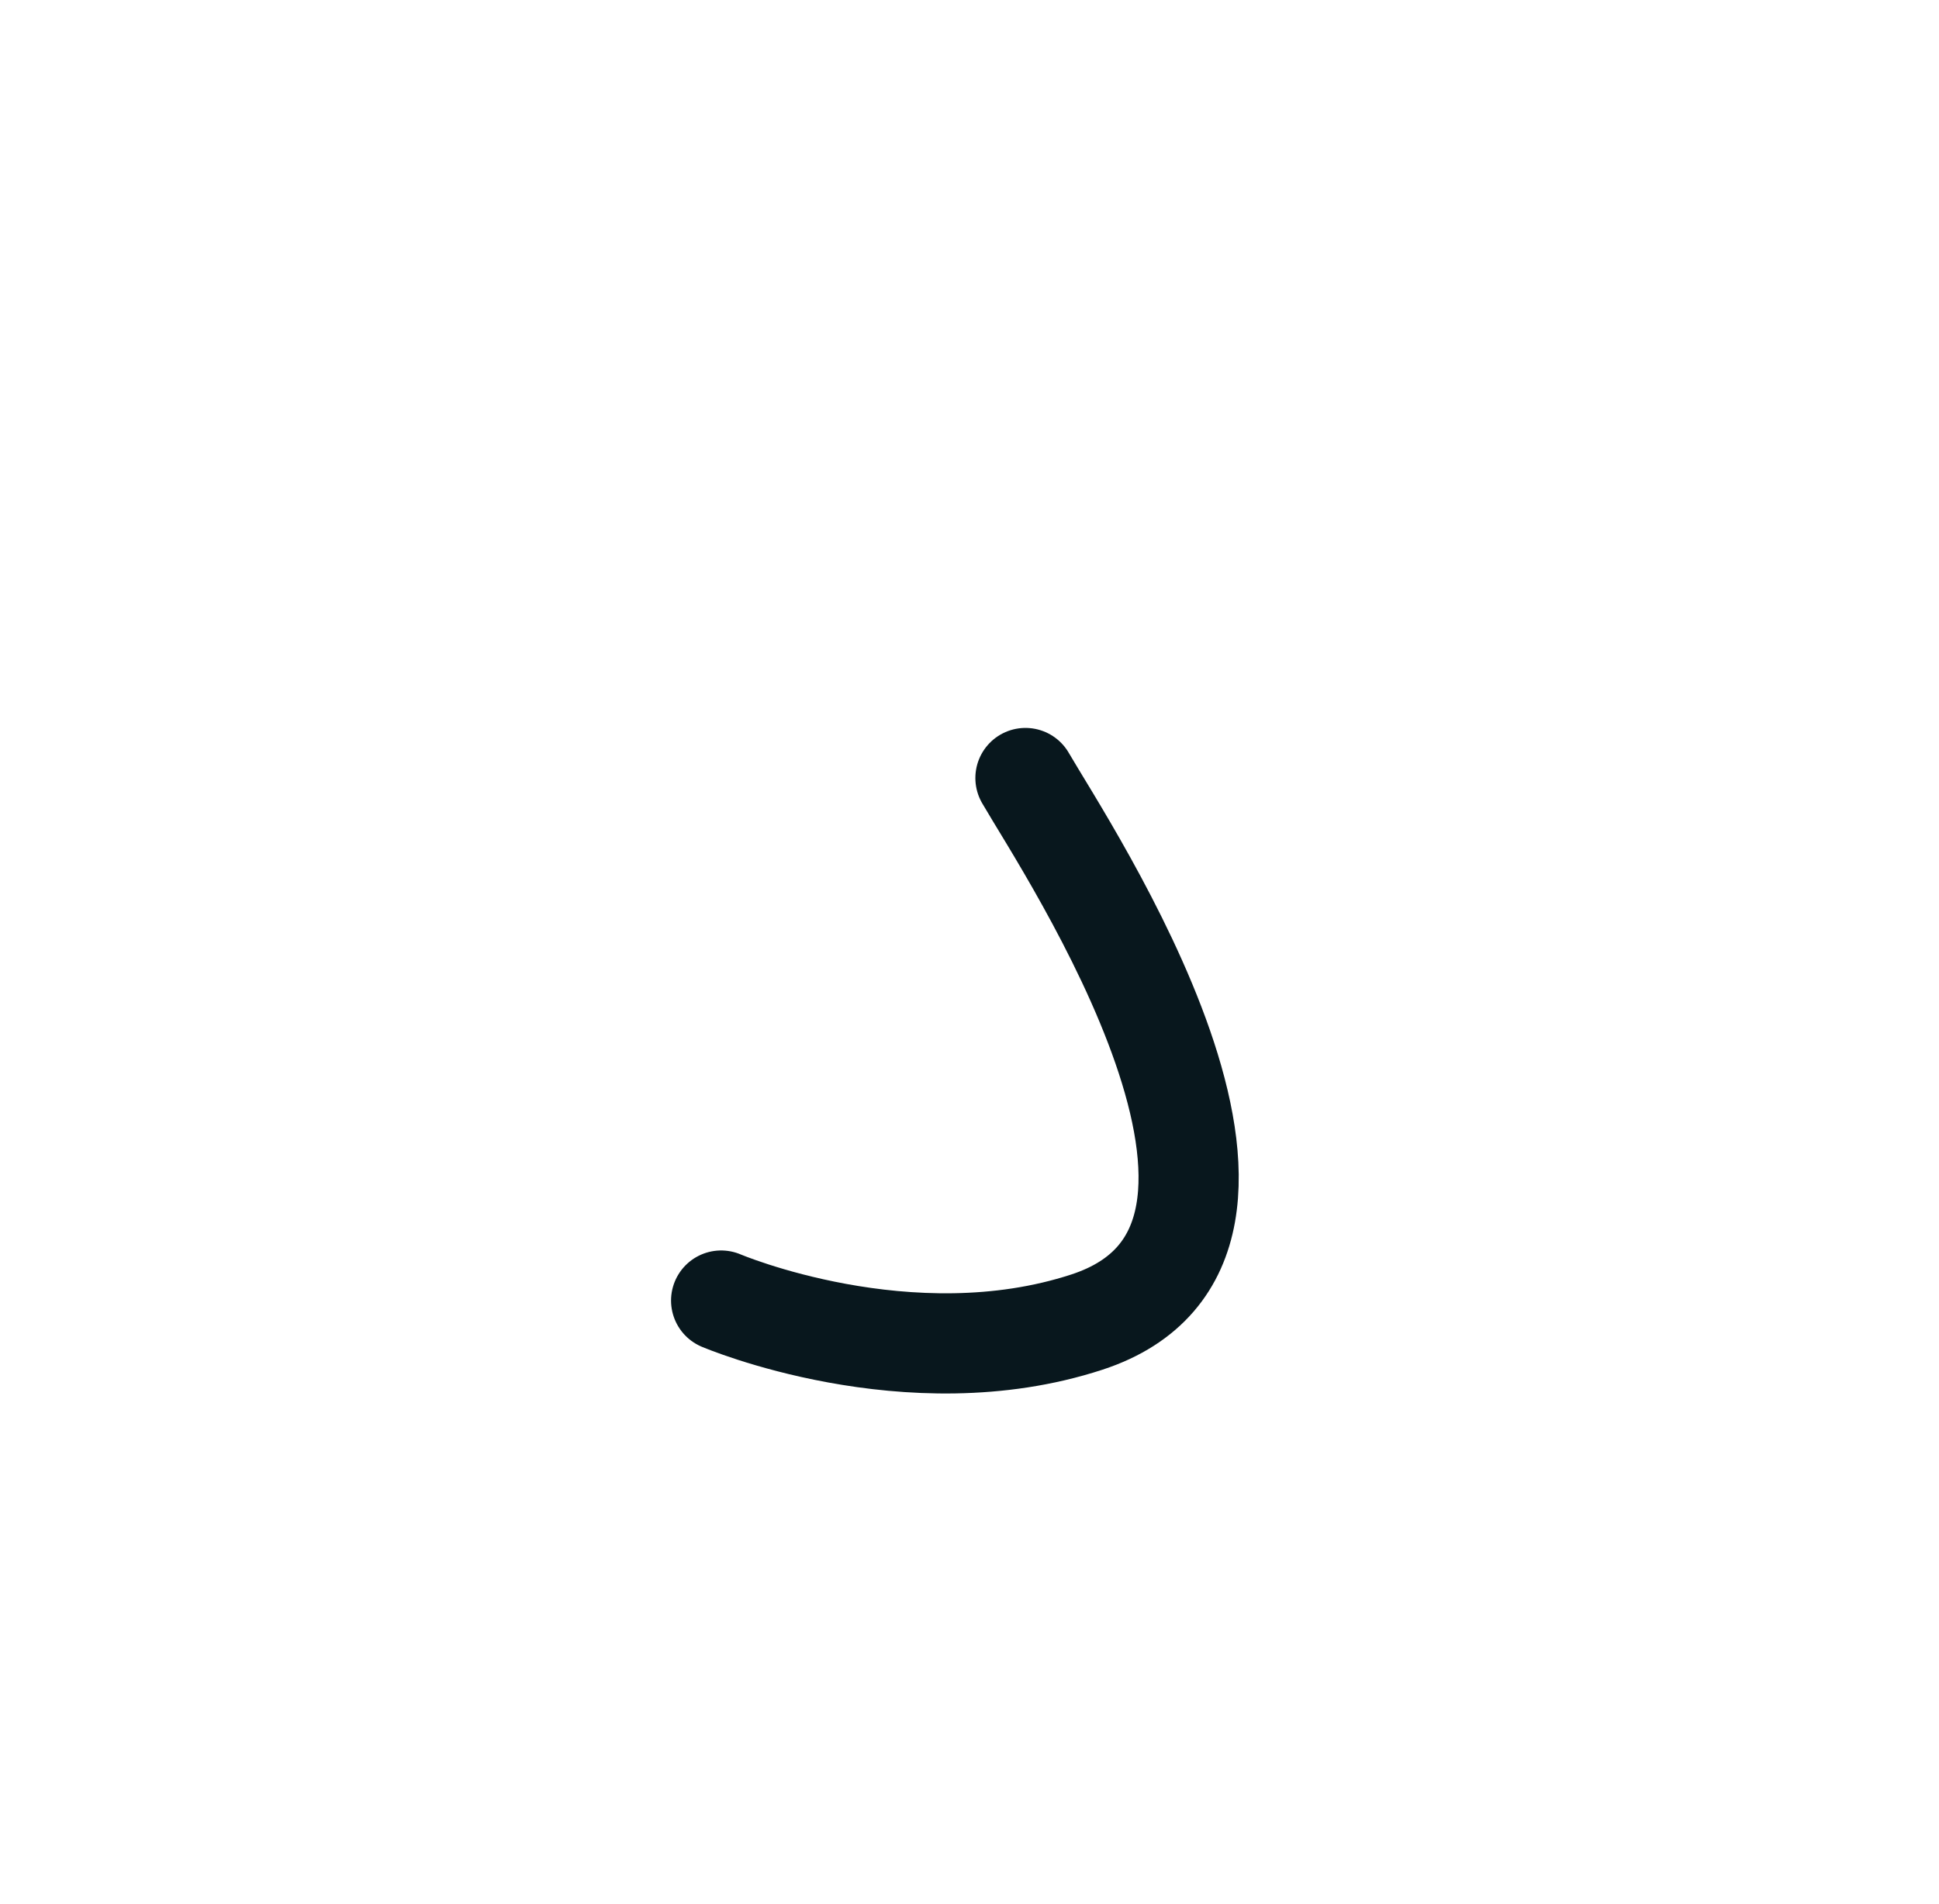
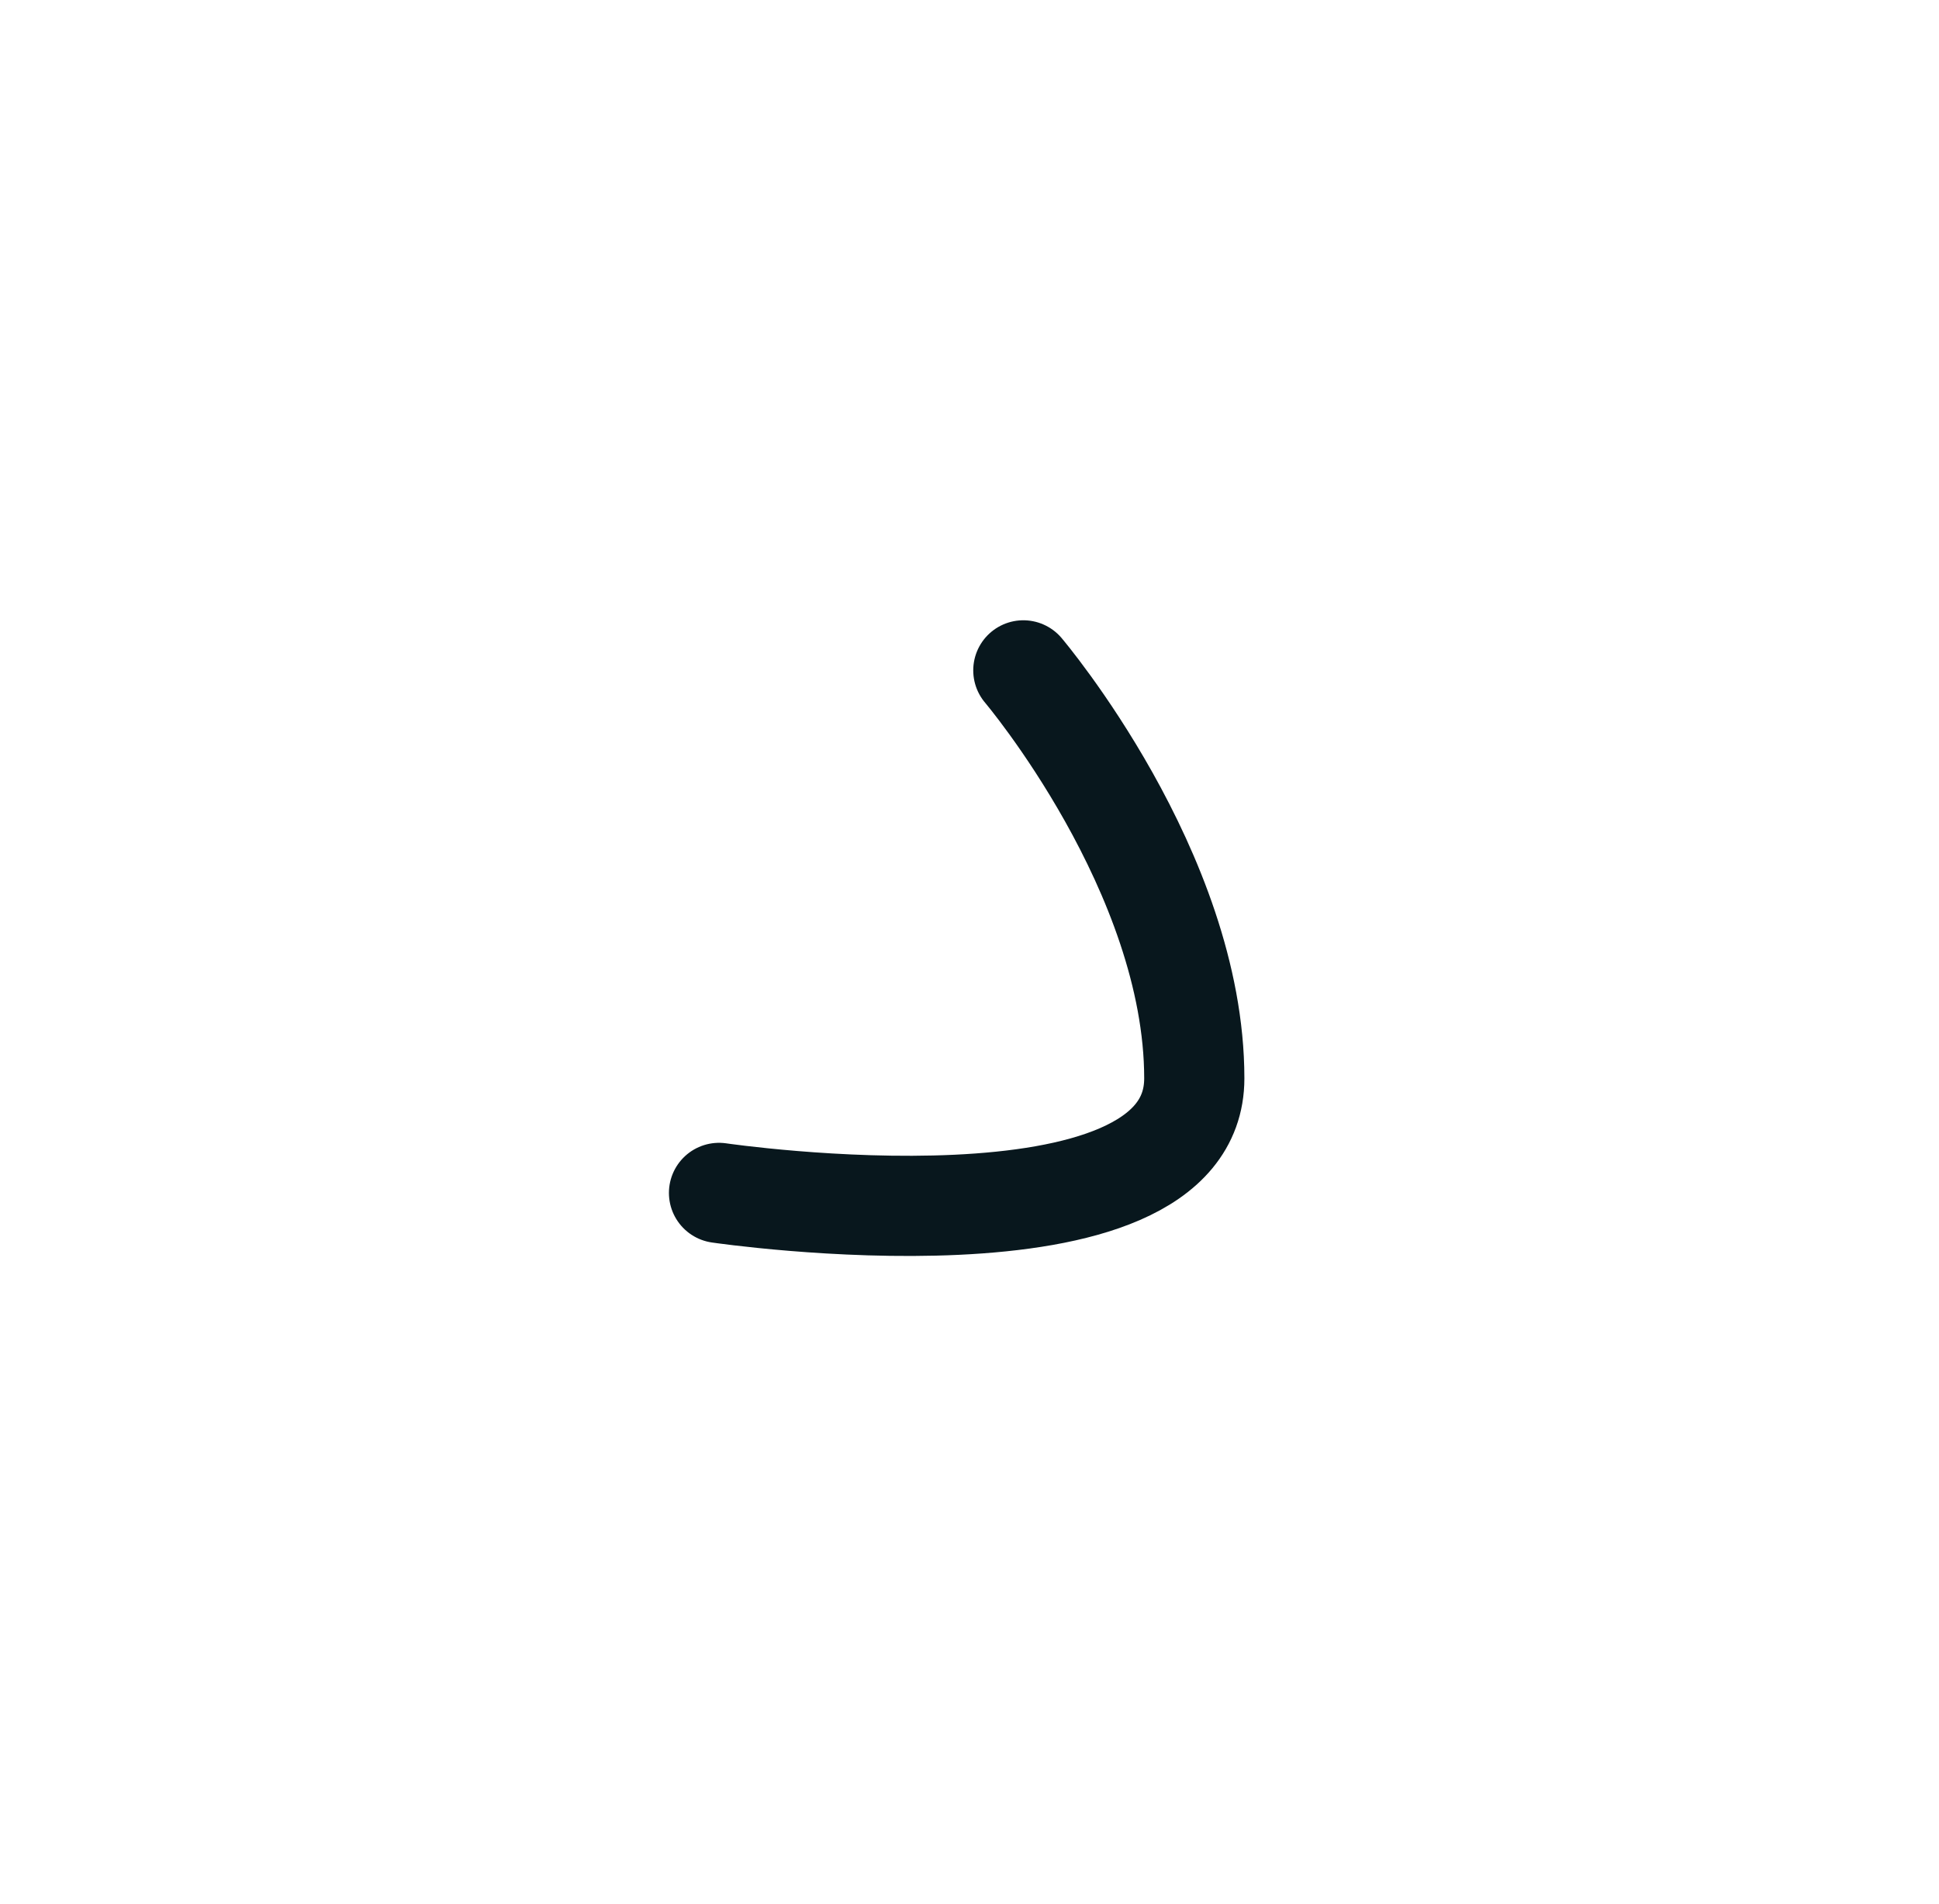
<svg xmlns="http://www.w3.org/2000/svg" width="329" height="323" viewBox="0 0 329 323" fill="none">
  <g id="dal_base">
    <g id="Group 25">
      <g id="Group 7">
-         <path id="1-base" d="M173.995 132.016C180.92 144.012 225.677 210.834 184.427 224.334C154.176 234.234 122.36 220.683 122.36 220.683" stroke="#08171D" stroke-width="17" stroke-linecap="round" stroke-linejoin="round" />
+         <path id="1-base" d="M173.635 113.75C173.635 113.75 202.641 147.984 202.641 182.984C202.641 214.269 122 202.417 122 202.417" stroke="#08171D" stroke-width="17" stroke-linecap="round" stroke-linejoin="round" />
      </g>
    </g>
  </g>
</svg>
